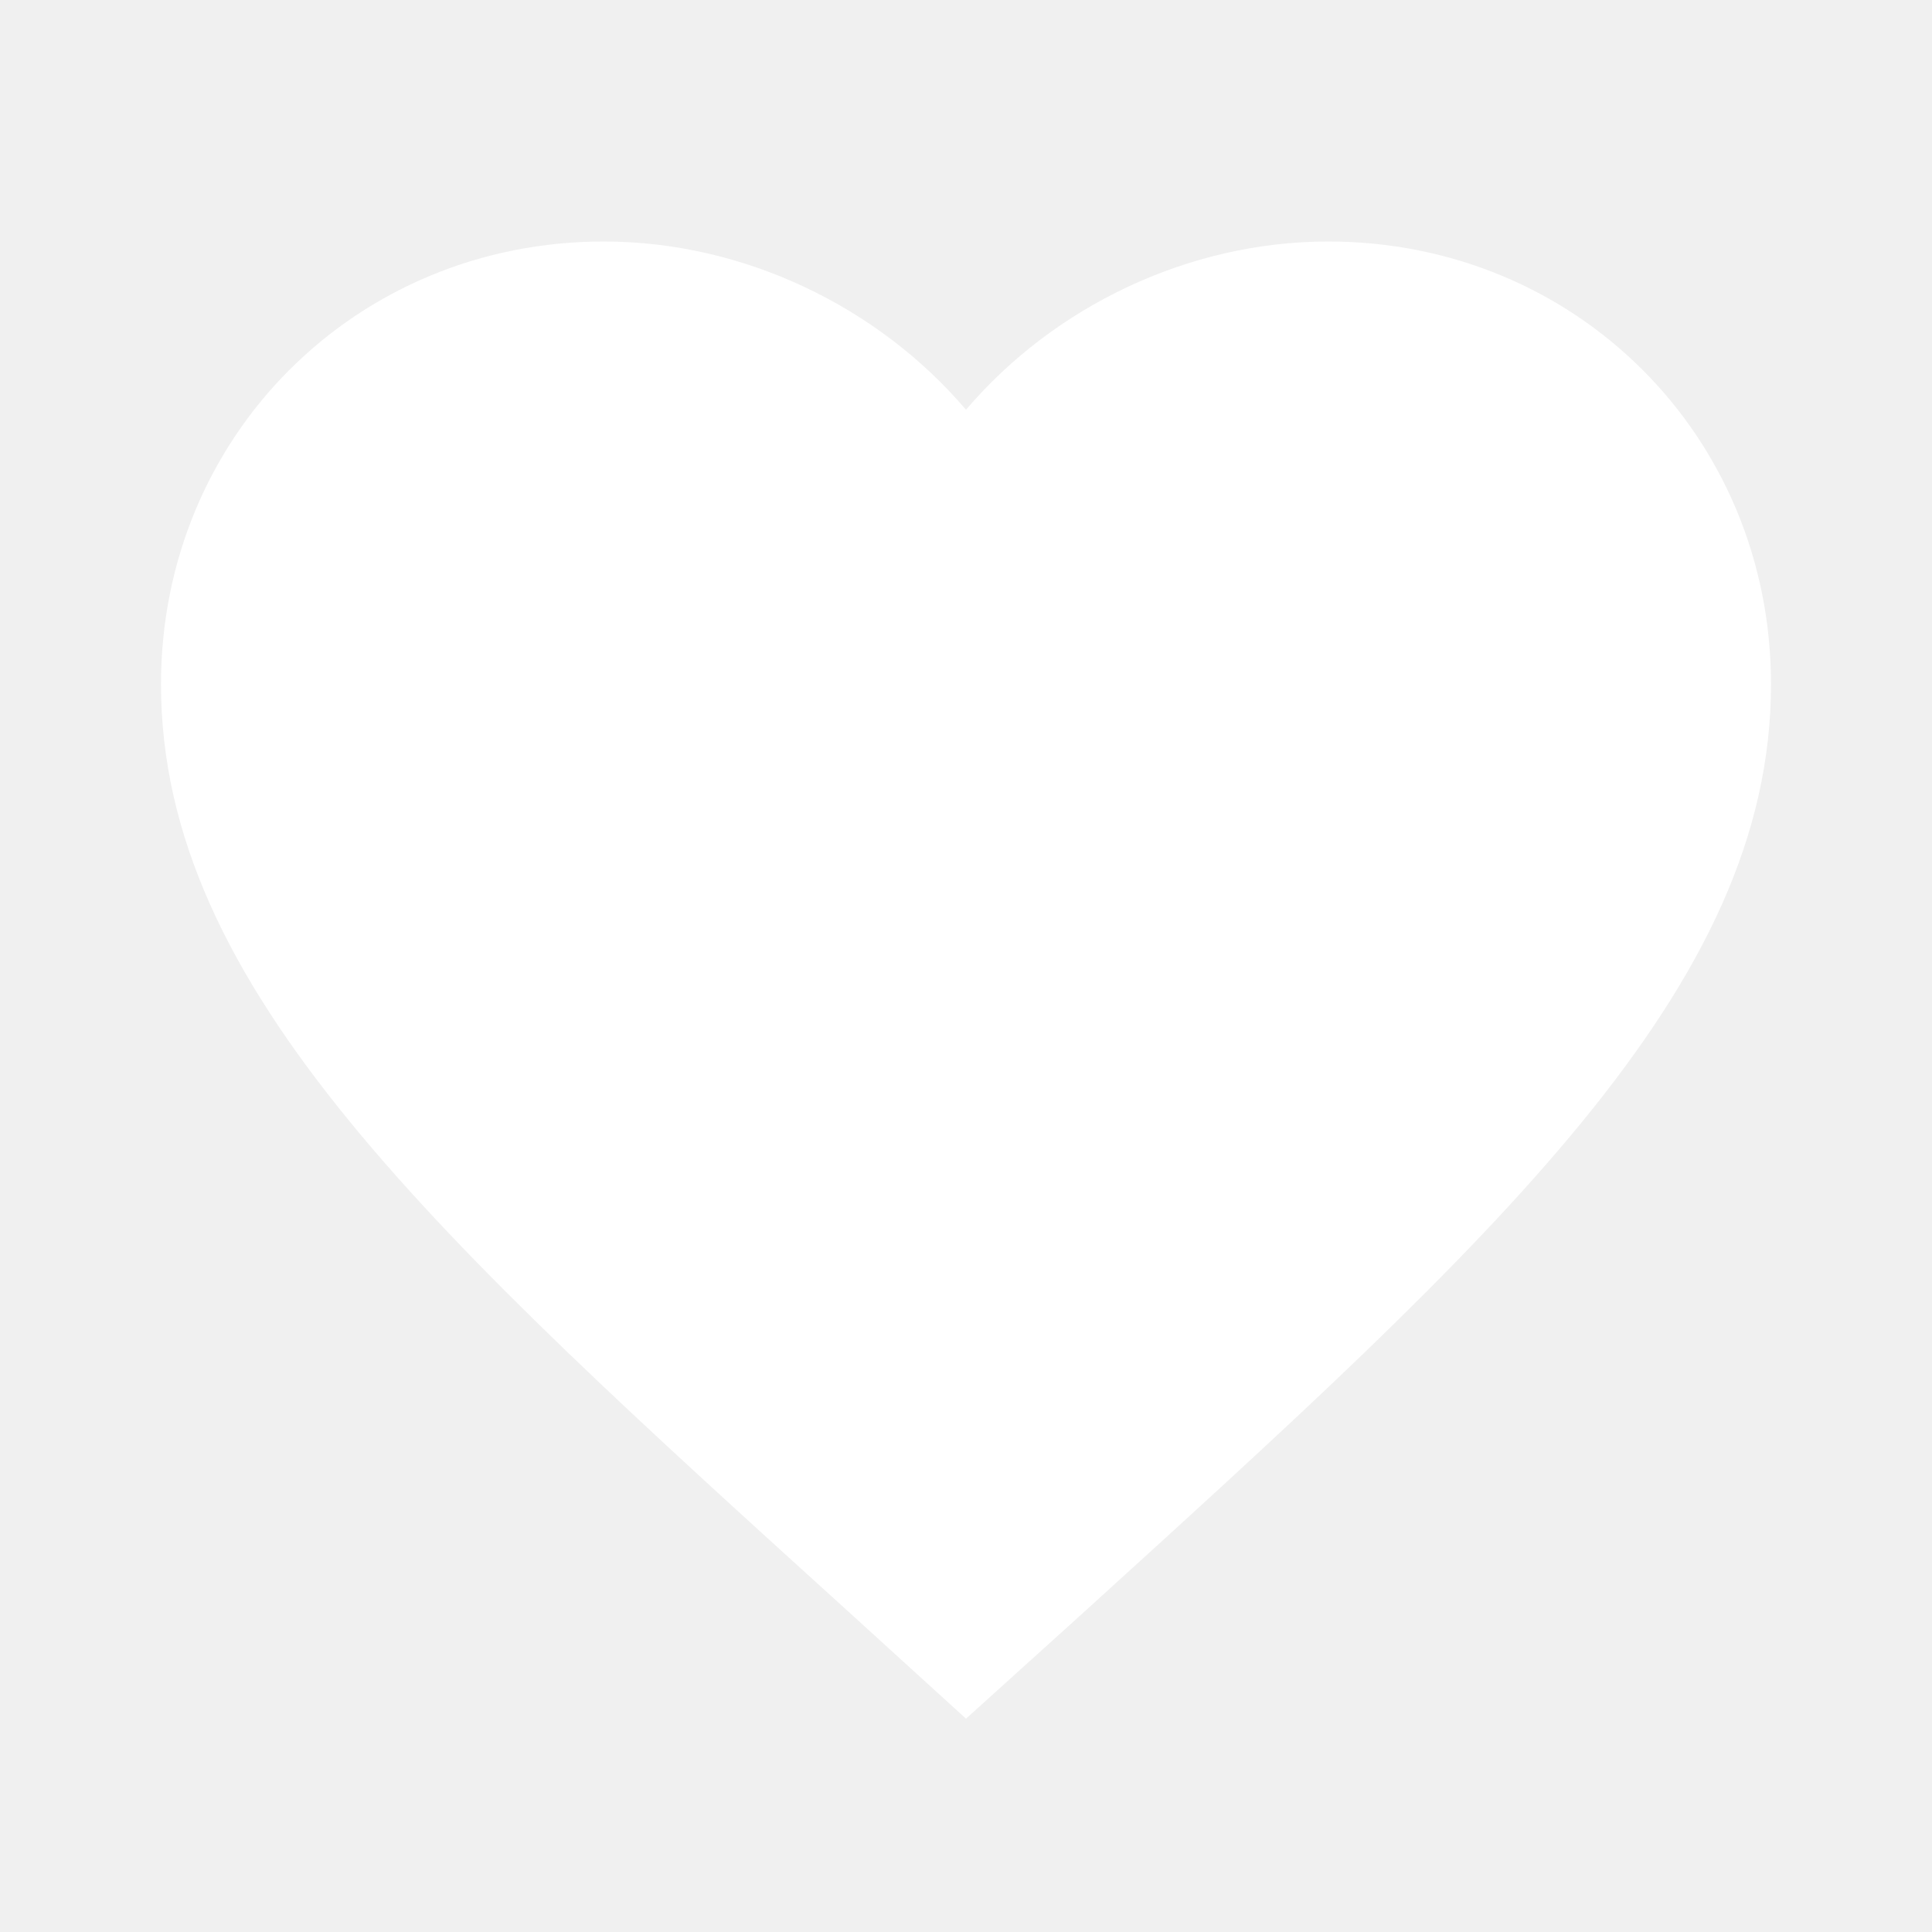
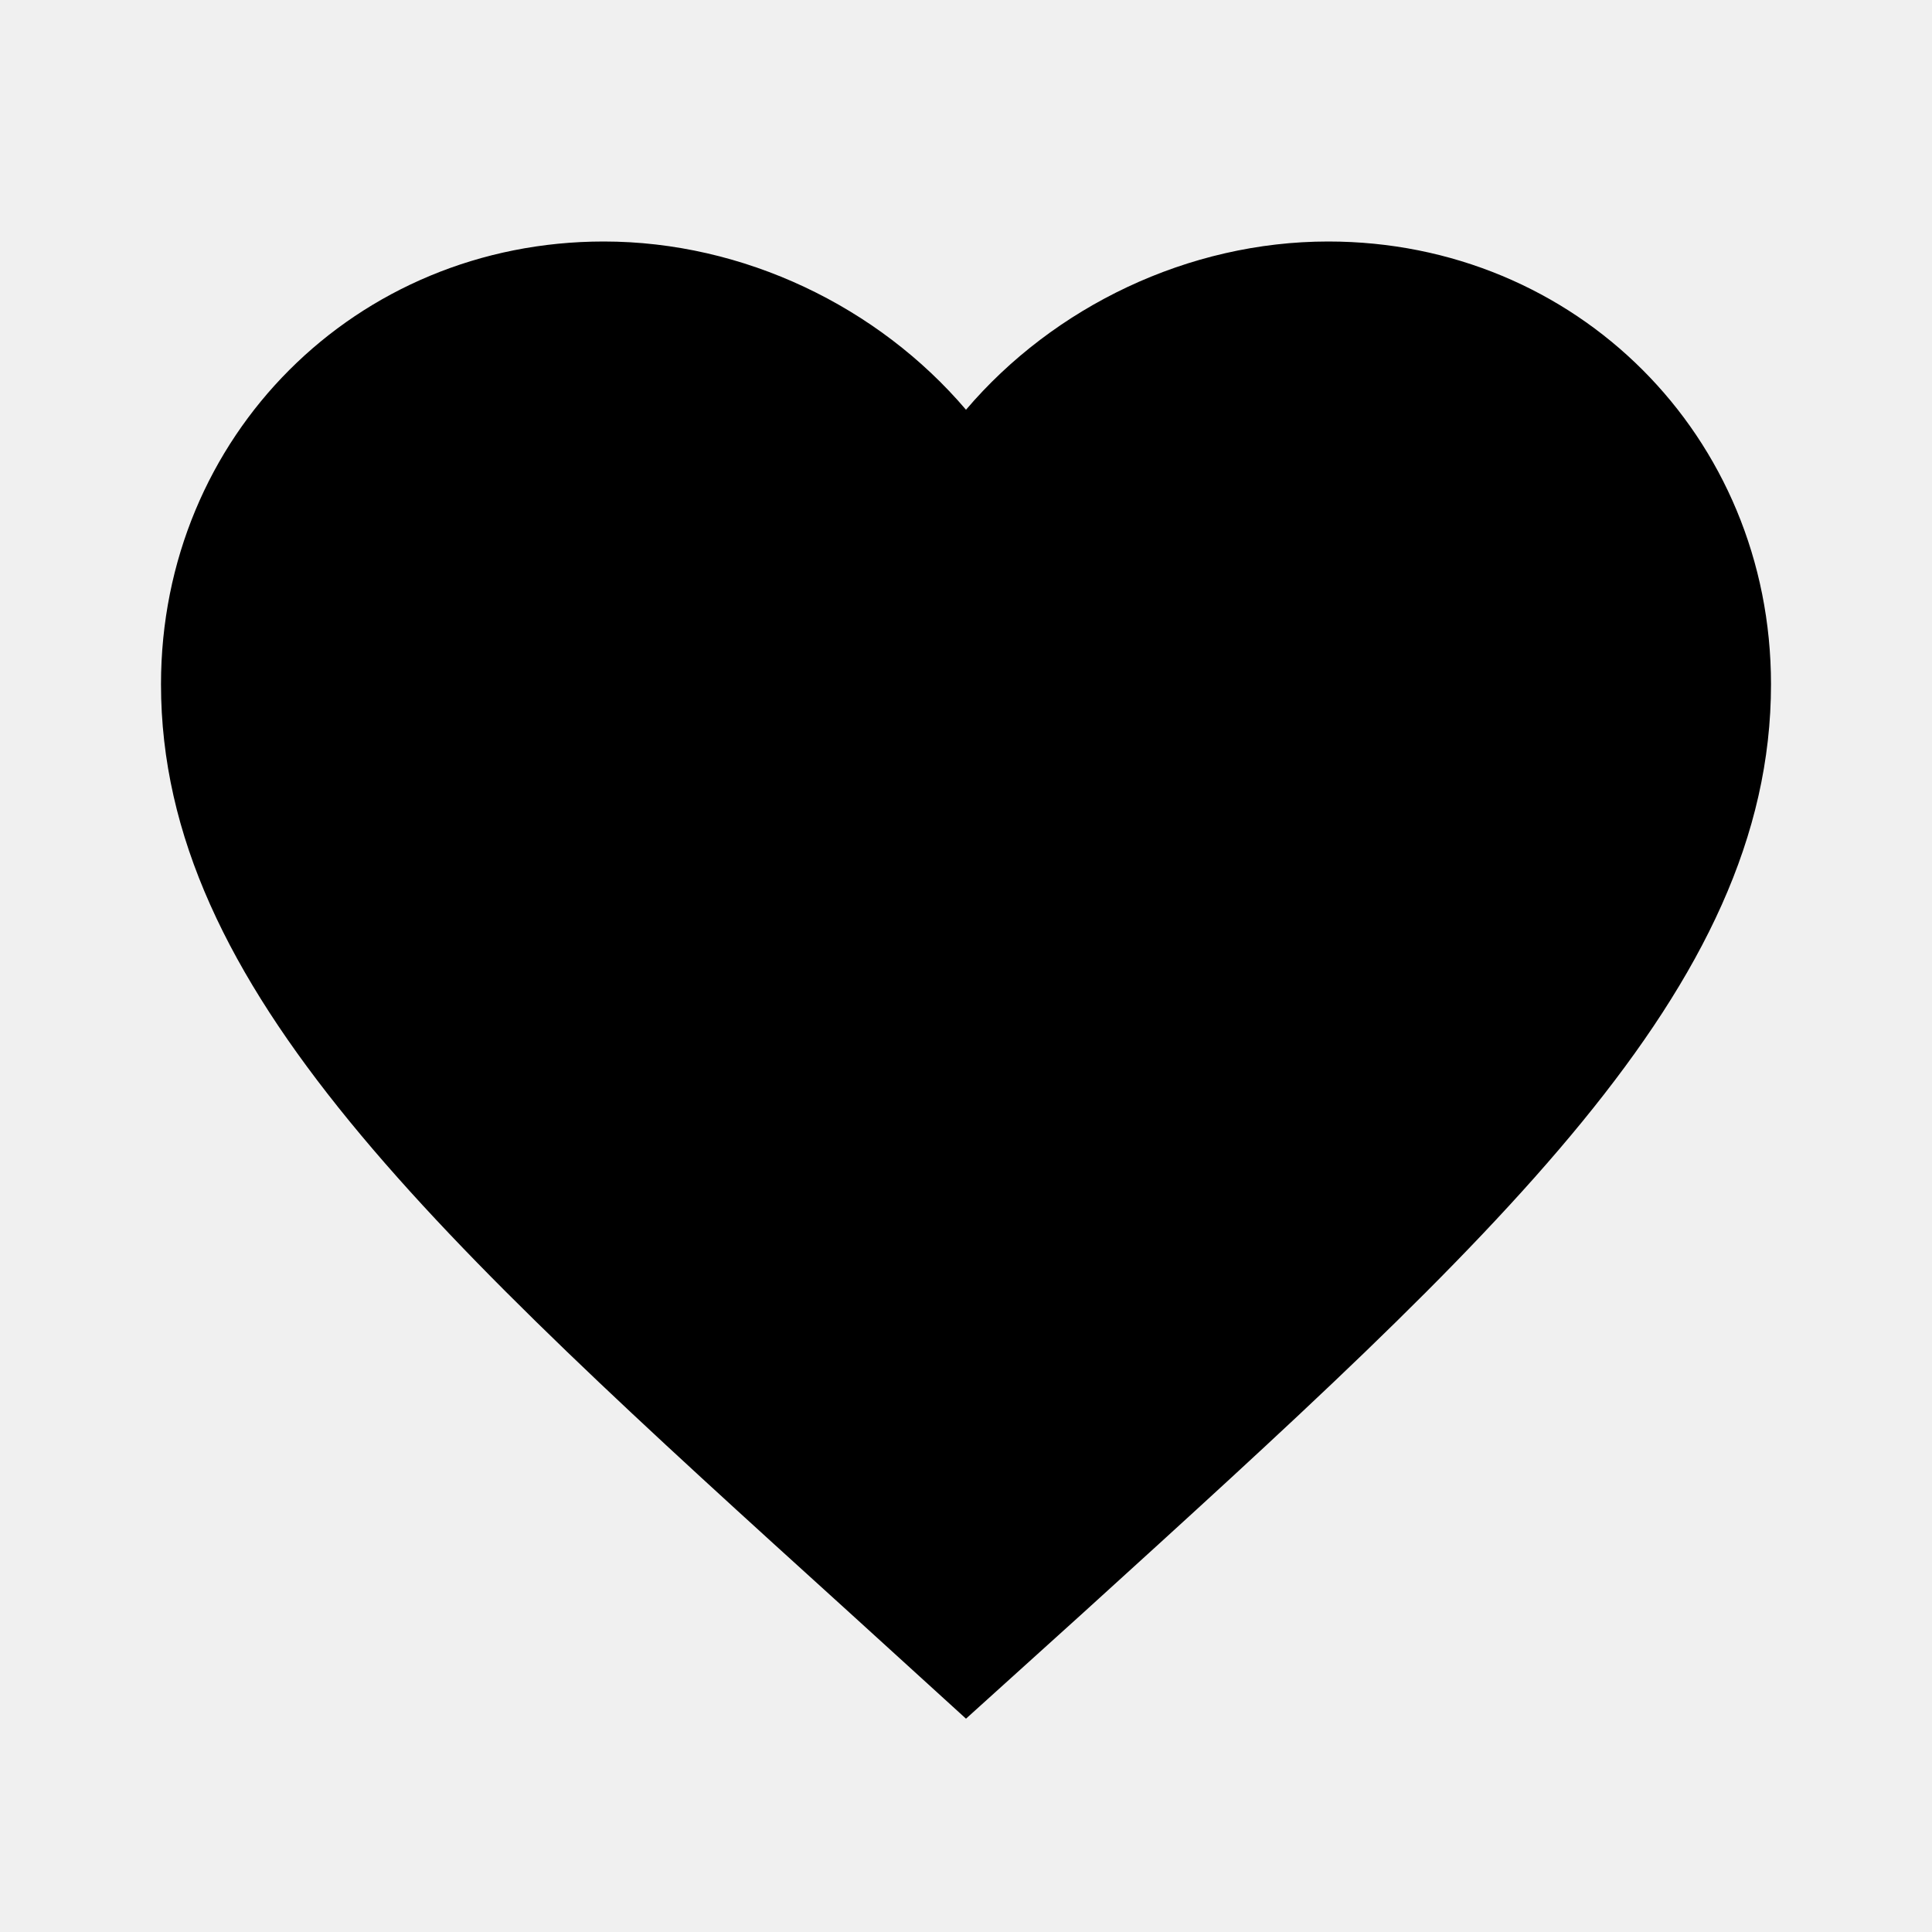
- <svg xmlns="http://www.w3.org/2000/svg" height="24px" viewBox="0 0 24 24" width="24px" fill="#FFFFFF">
-   <path d="M0 0h24v24H0V0z" fill="none" />
+ <svg xmlns="http://www.w3.org/2000/svg" version="1.1" id="favorite" height="24" viewBox="0 0 24 24" width="24">
  <path d="M12 21.35l-1.45-1.32C5.4 15.36 2 12.28 2 8.5 2 5.42 4.42 3 7.5 3c1.74 0 3.41.81 4.5 2.09C13.09 3.81 14.76 3 16.5 3 19.58 3 22 5.42 22 8.5c0 3.78-3.4 6.86-8.55 11.54L12 21.35z" />
</svg>
